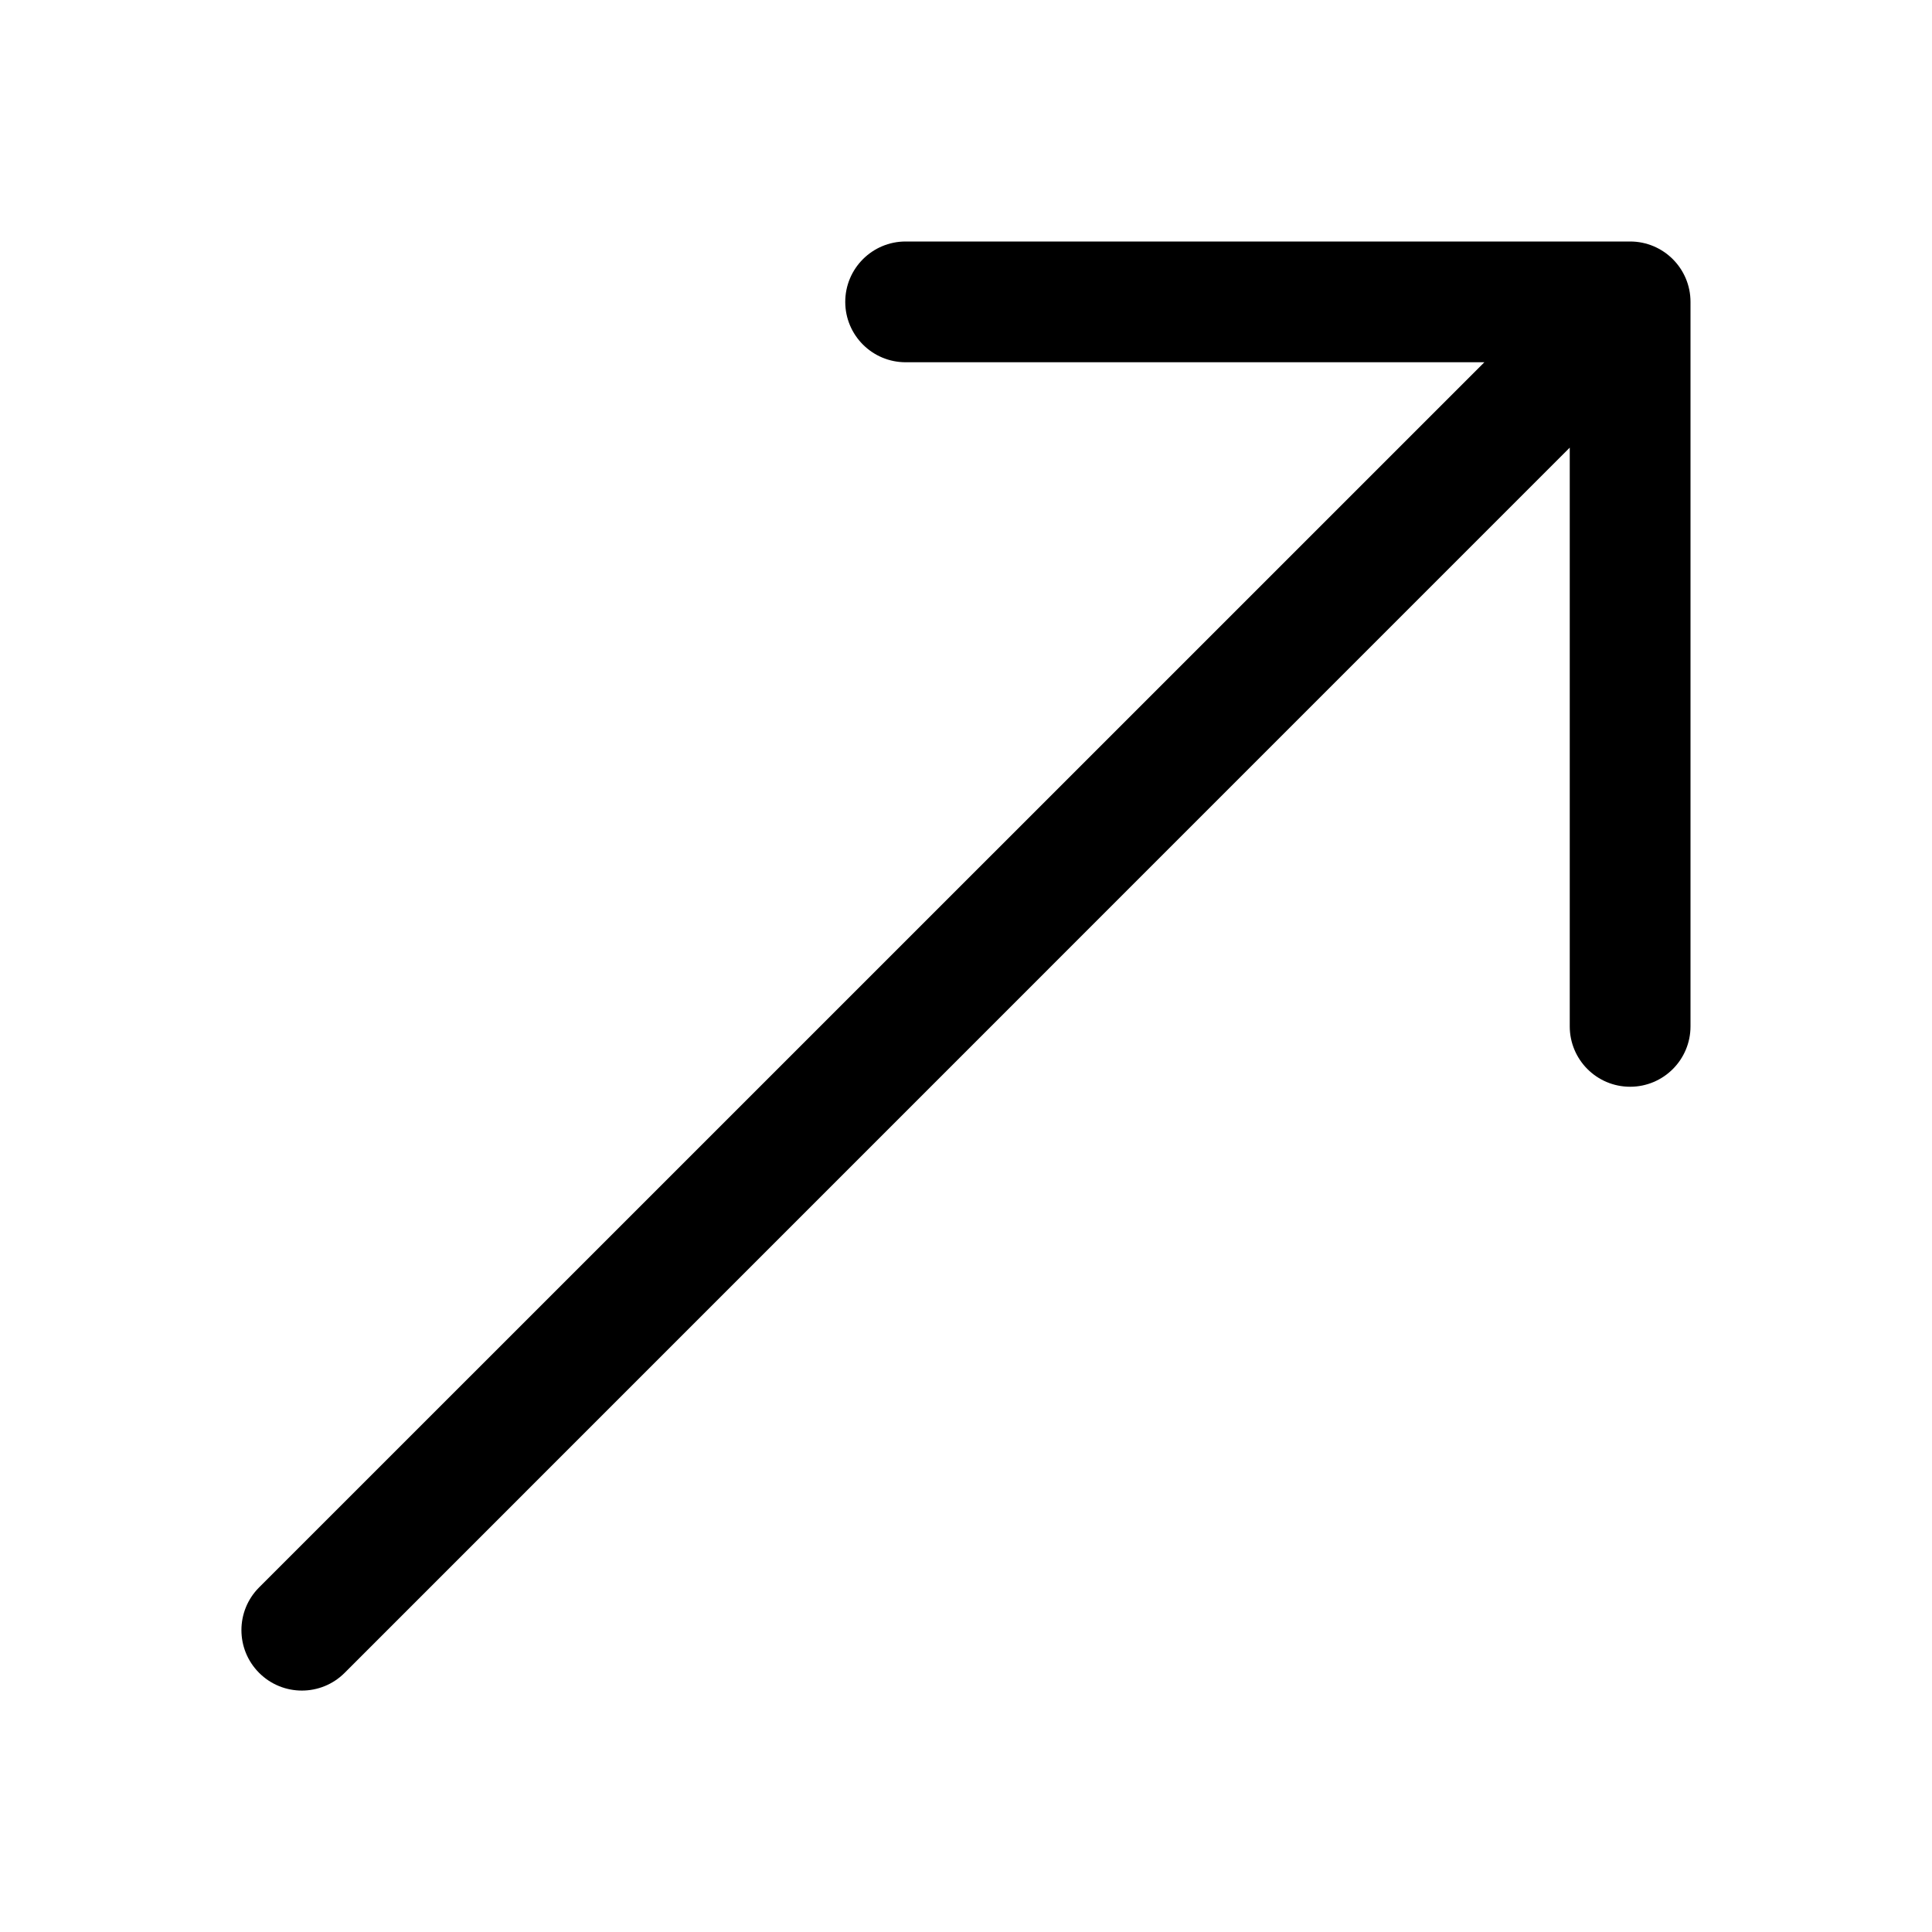
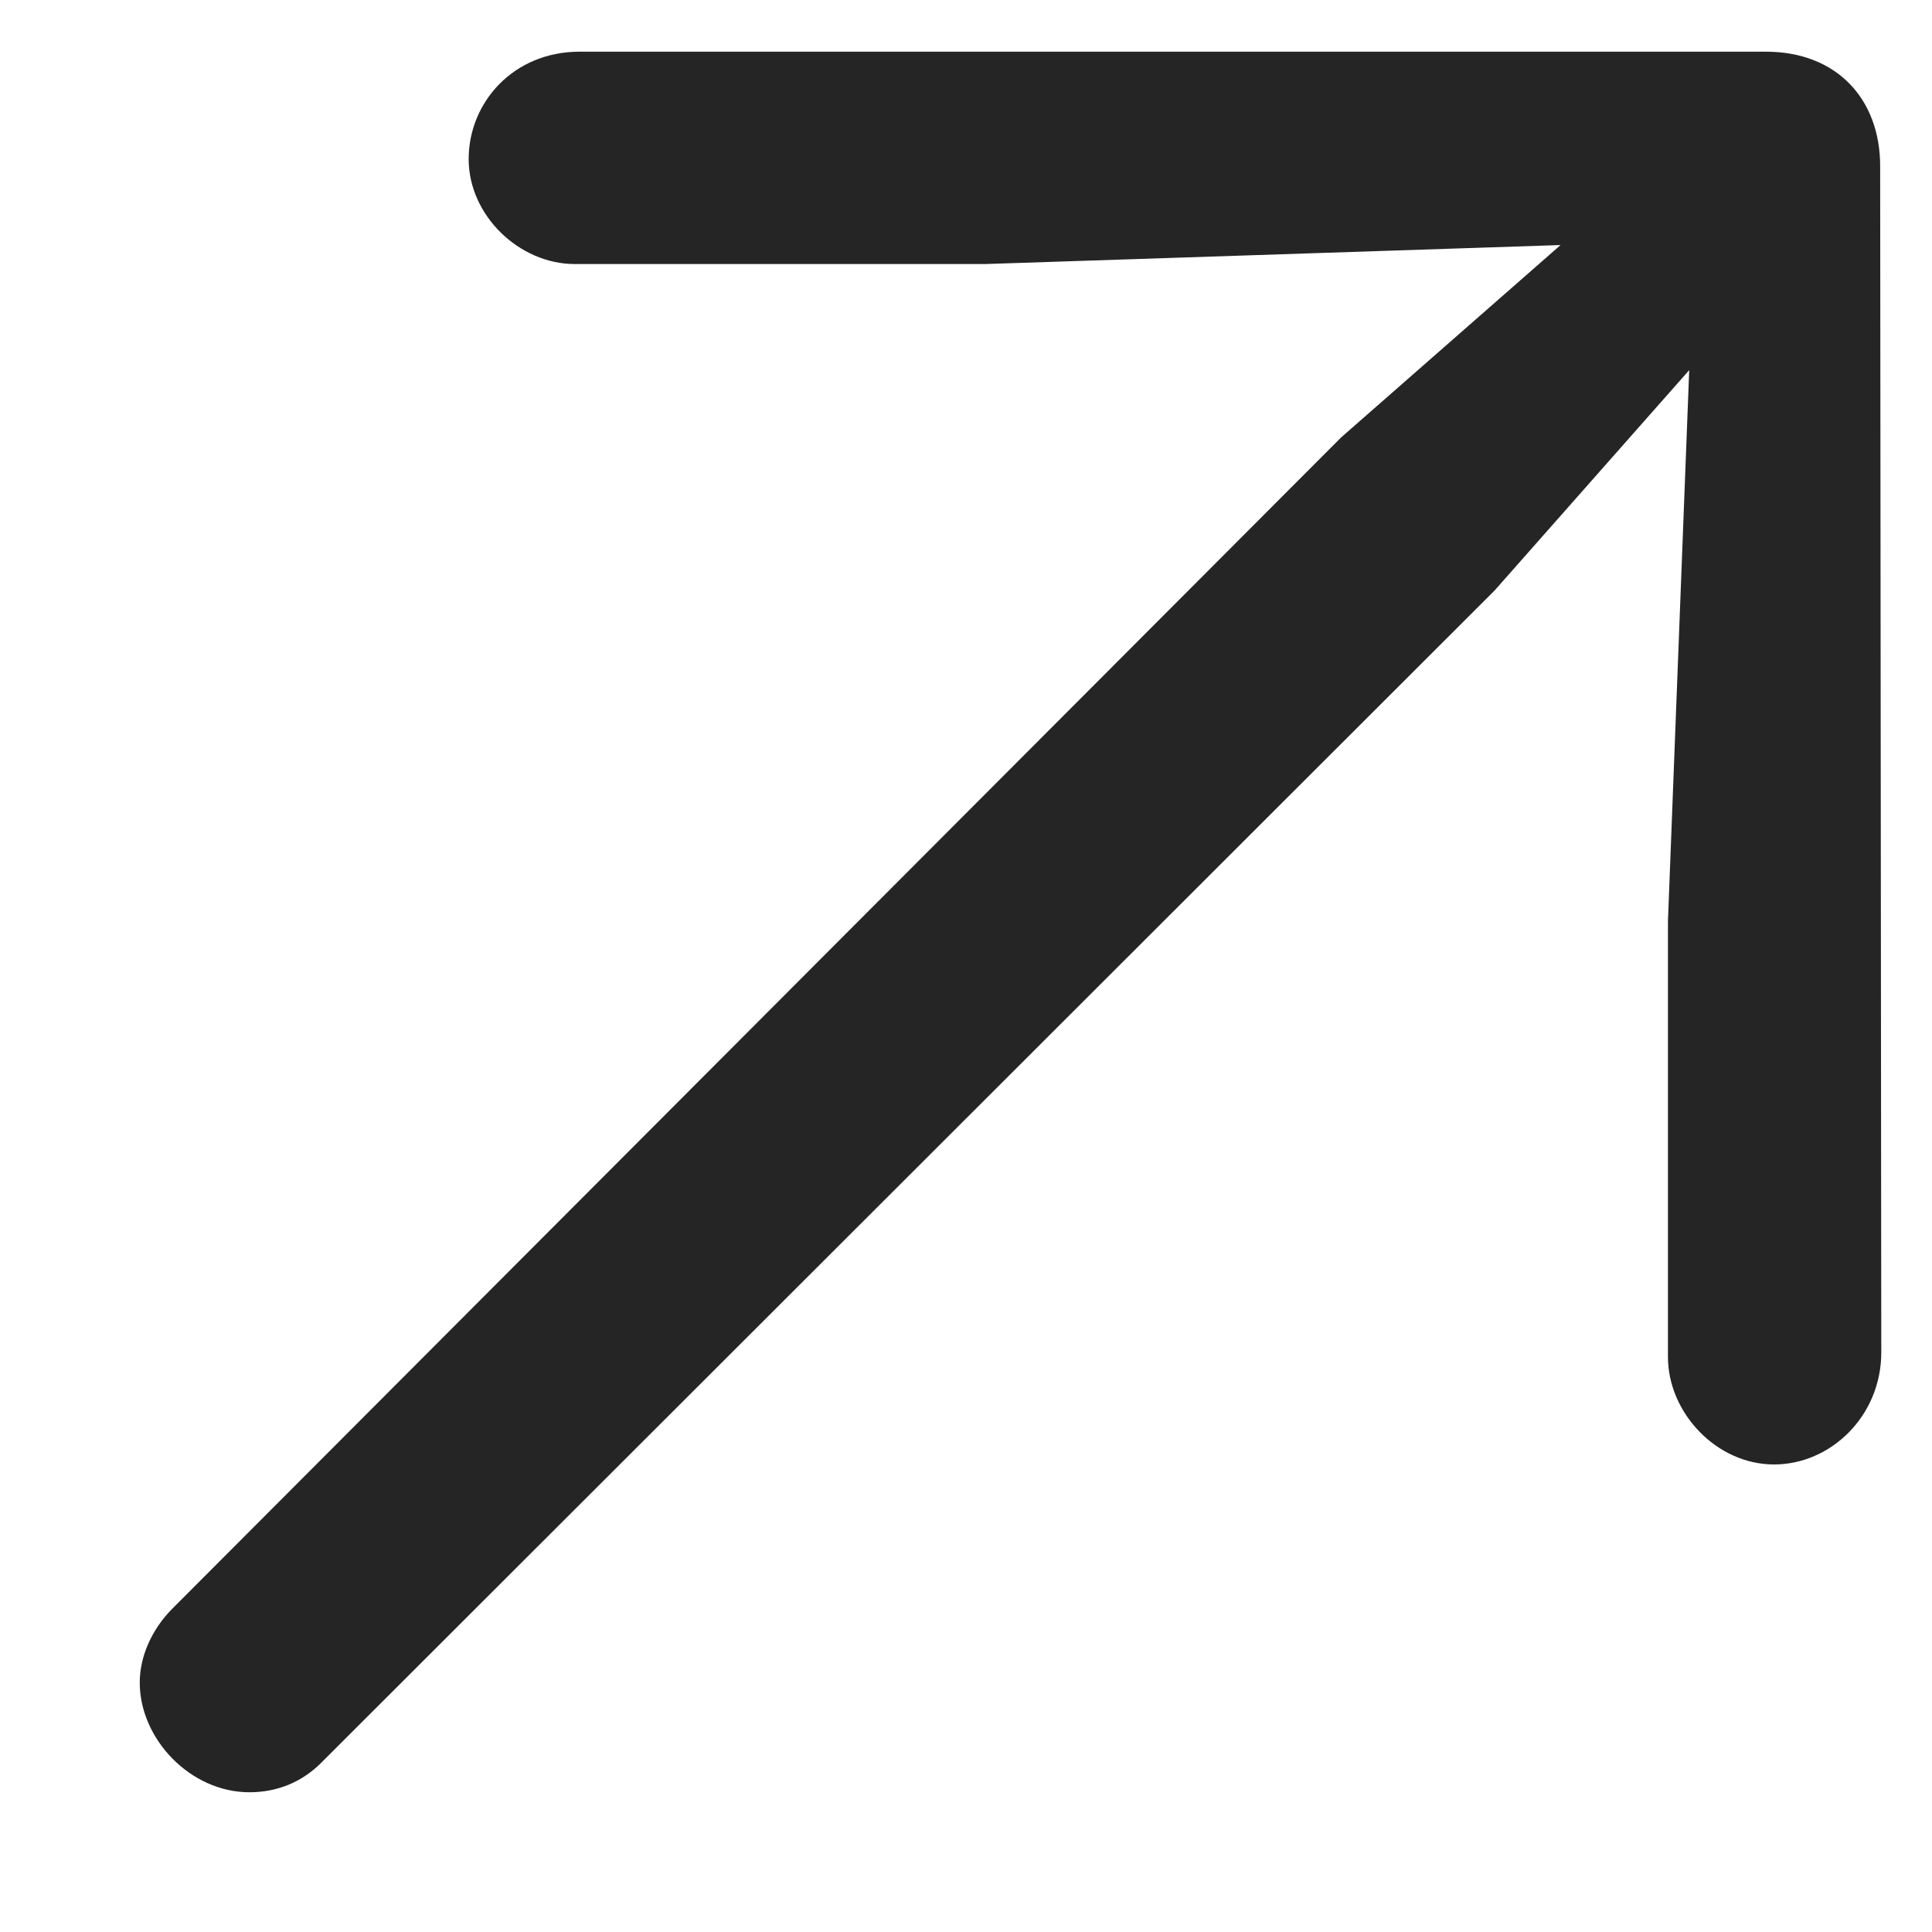
- <svg xmlns="http://www.w3.org/2000/svg" width="16" height="16" fill="currentColor" class="bi bi-arrow-up-right" viewBox="0 0 16 16">
-   <path fill-rule="evenodd" d="M14 2.5a.5.5 0 0 0-.5-.5h-6a.5.5 0 0 0 0 1h4.793L2.146 13.146a.5.5 0 0 0 .708.708L13 3.707V8.5a.5.5 0 0 0 1 0v-6z" />
+ <svg xmlns="http://www.w3.org/2000/svg" width="12" height="12" viewBox="0 0 12 12" fill="none">
+   <path d="M11.685 8.4L11.678 1.032C11.678 0.614 11.407 0.321 10.968 0.321H3.6C3.189 0.321 2.911 0.636 2.911 0.988C2.911 1.339 3.226 1.64 3.57 1.64H6.119L9.693 1.522L8.331 2.716L1.073 9.989C0.941 10.121 0.868 10.29 0.868 10.451C0.868 10.802 1.183 11.132 1.549 11.132C1.717 11.132 1.878 11.073 2.01 10.934L9.283 3.668L10.492 2.299L10.36 5.719V8.429C10.36 8.773 10.66 9.096 11.019 9.096C11.371 9.096 11.685 8.795 11.685 8.4Z" fill="#252525" />
</svg>
